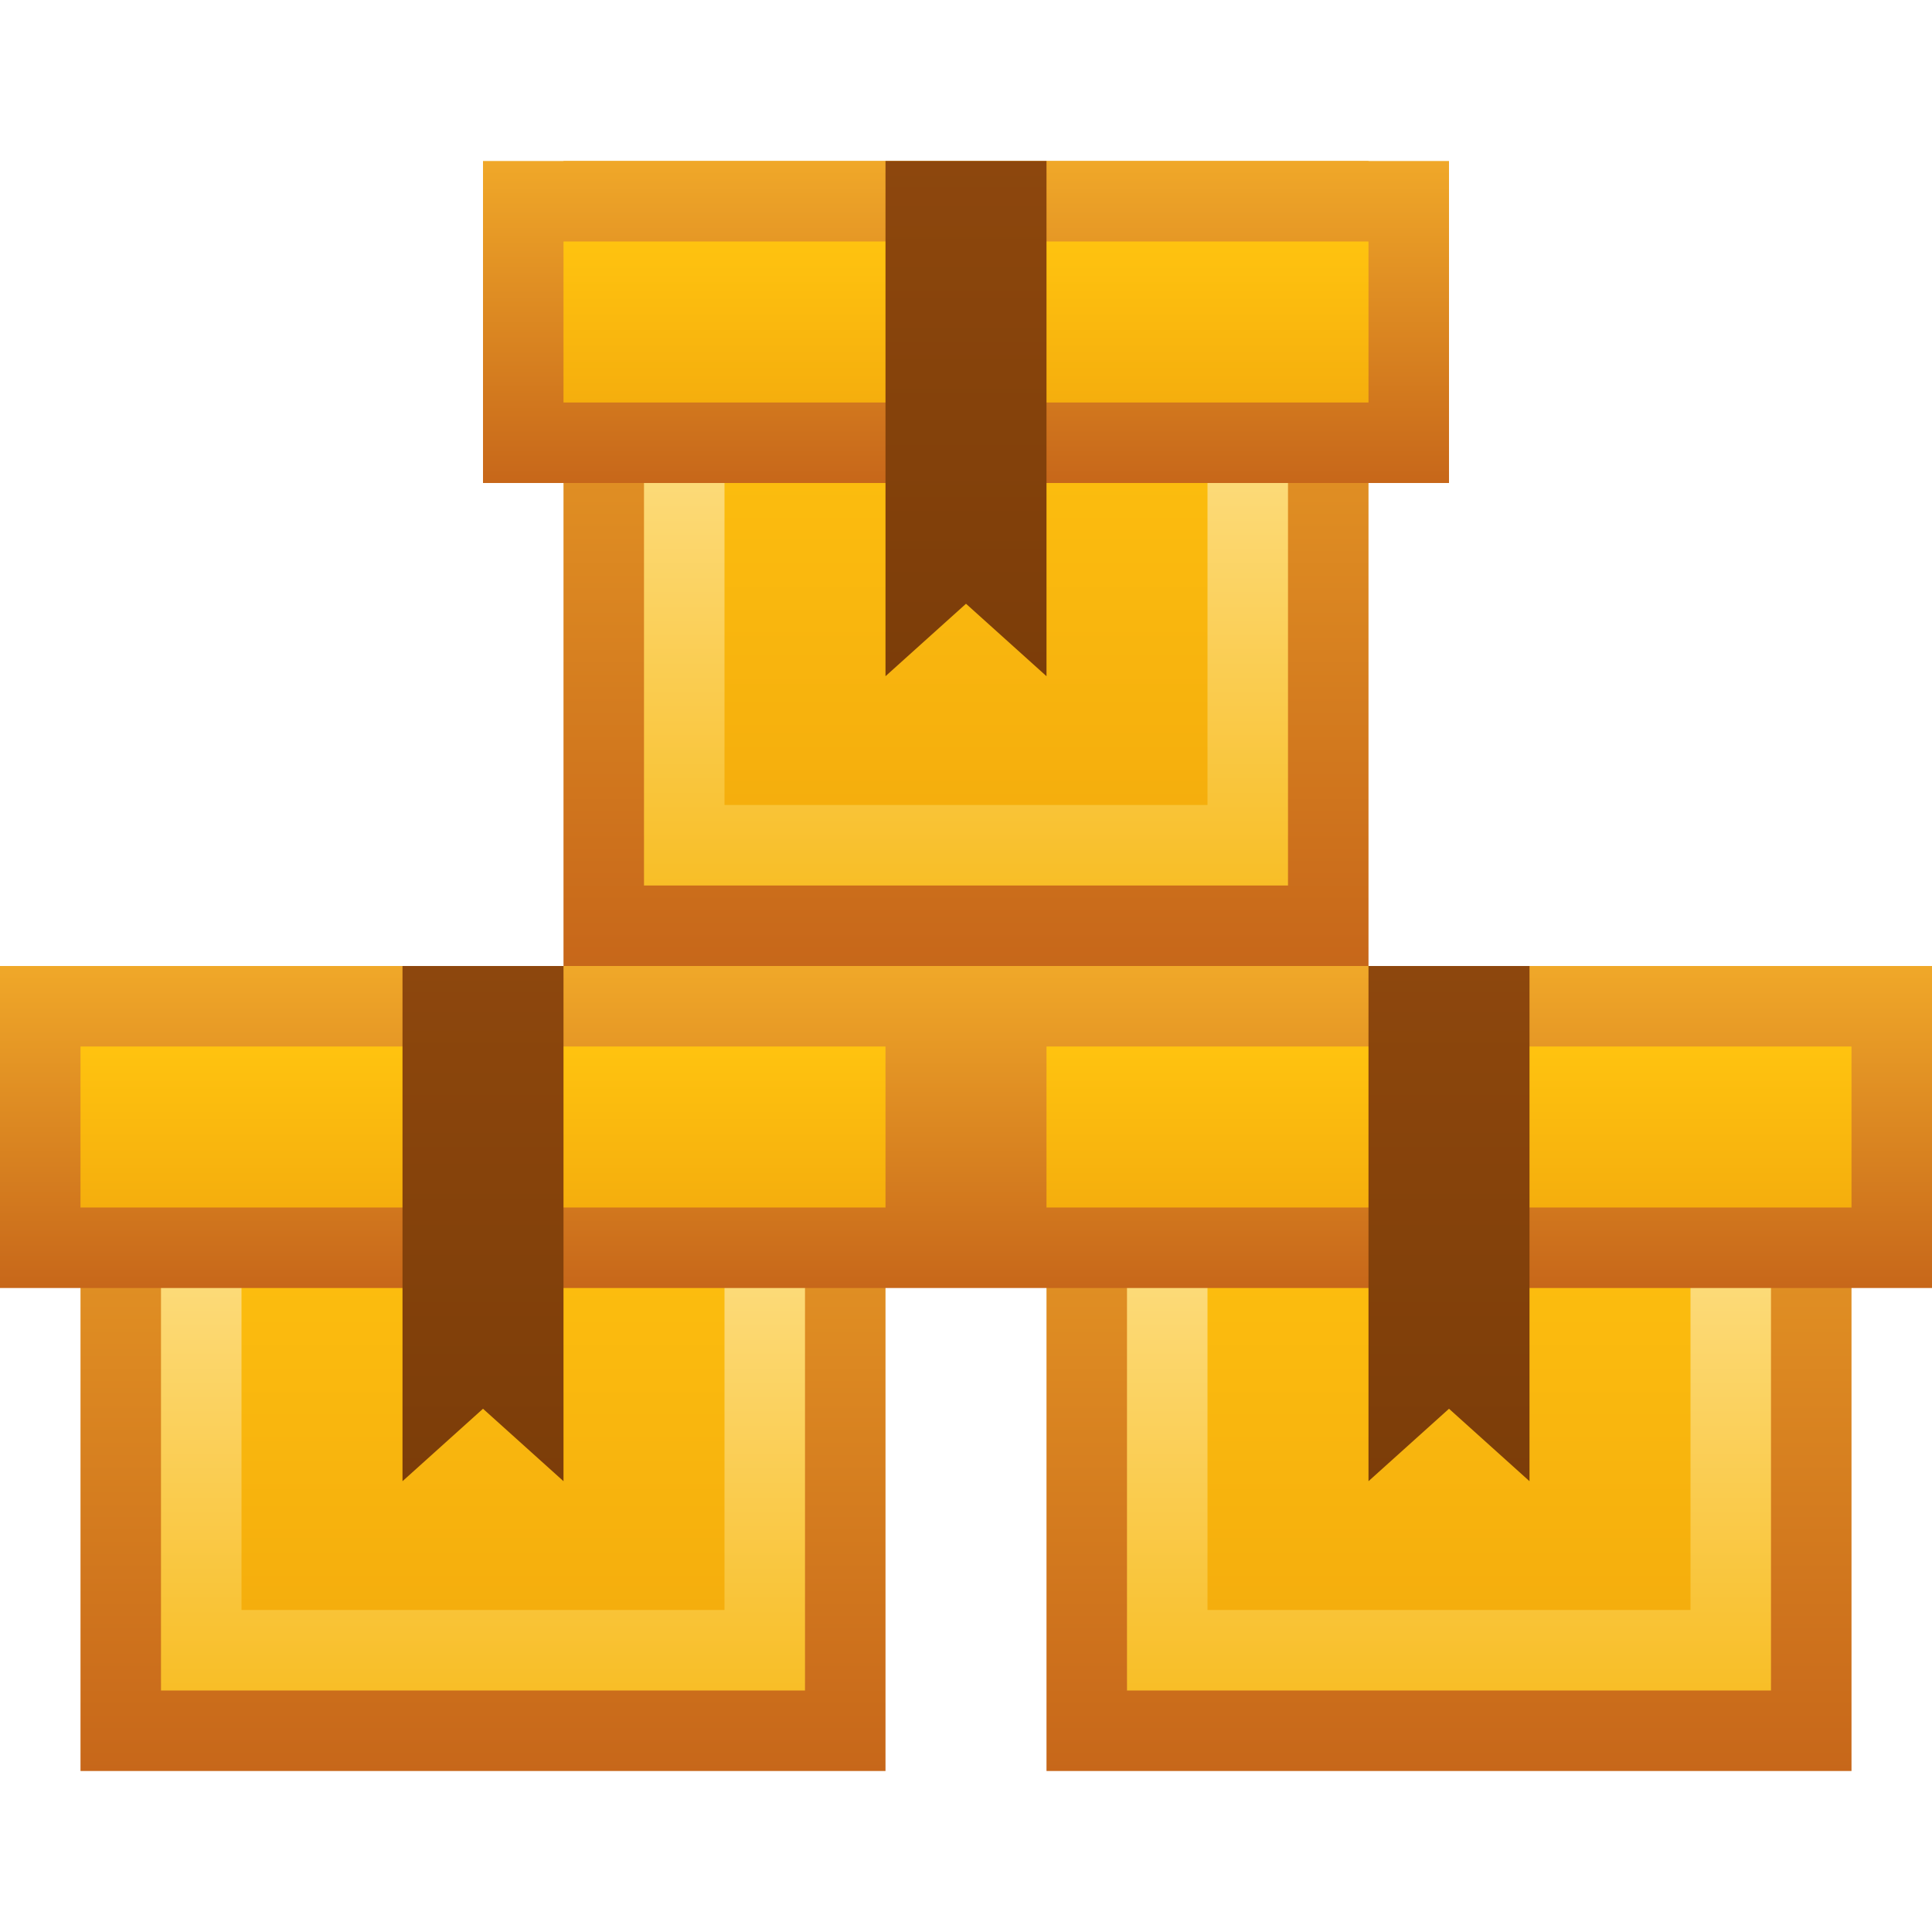
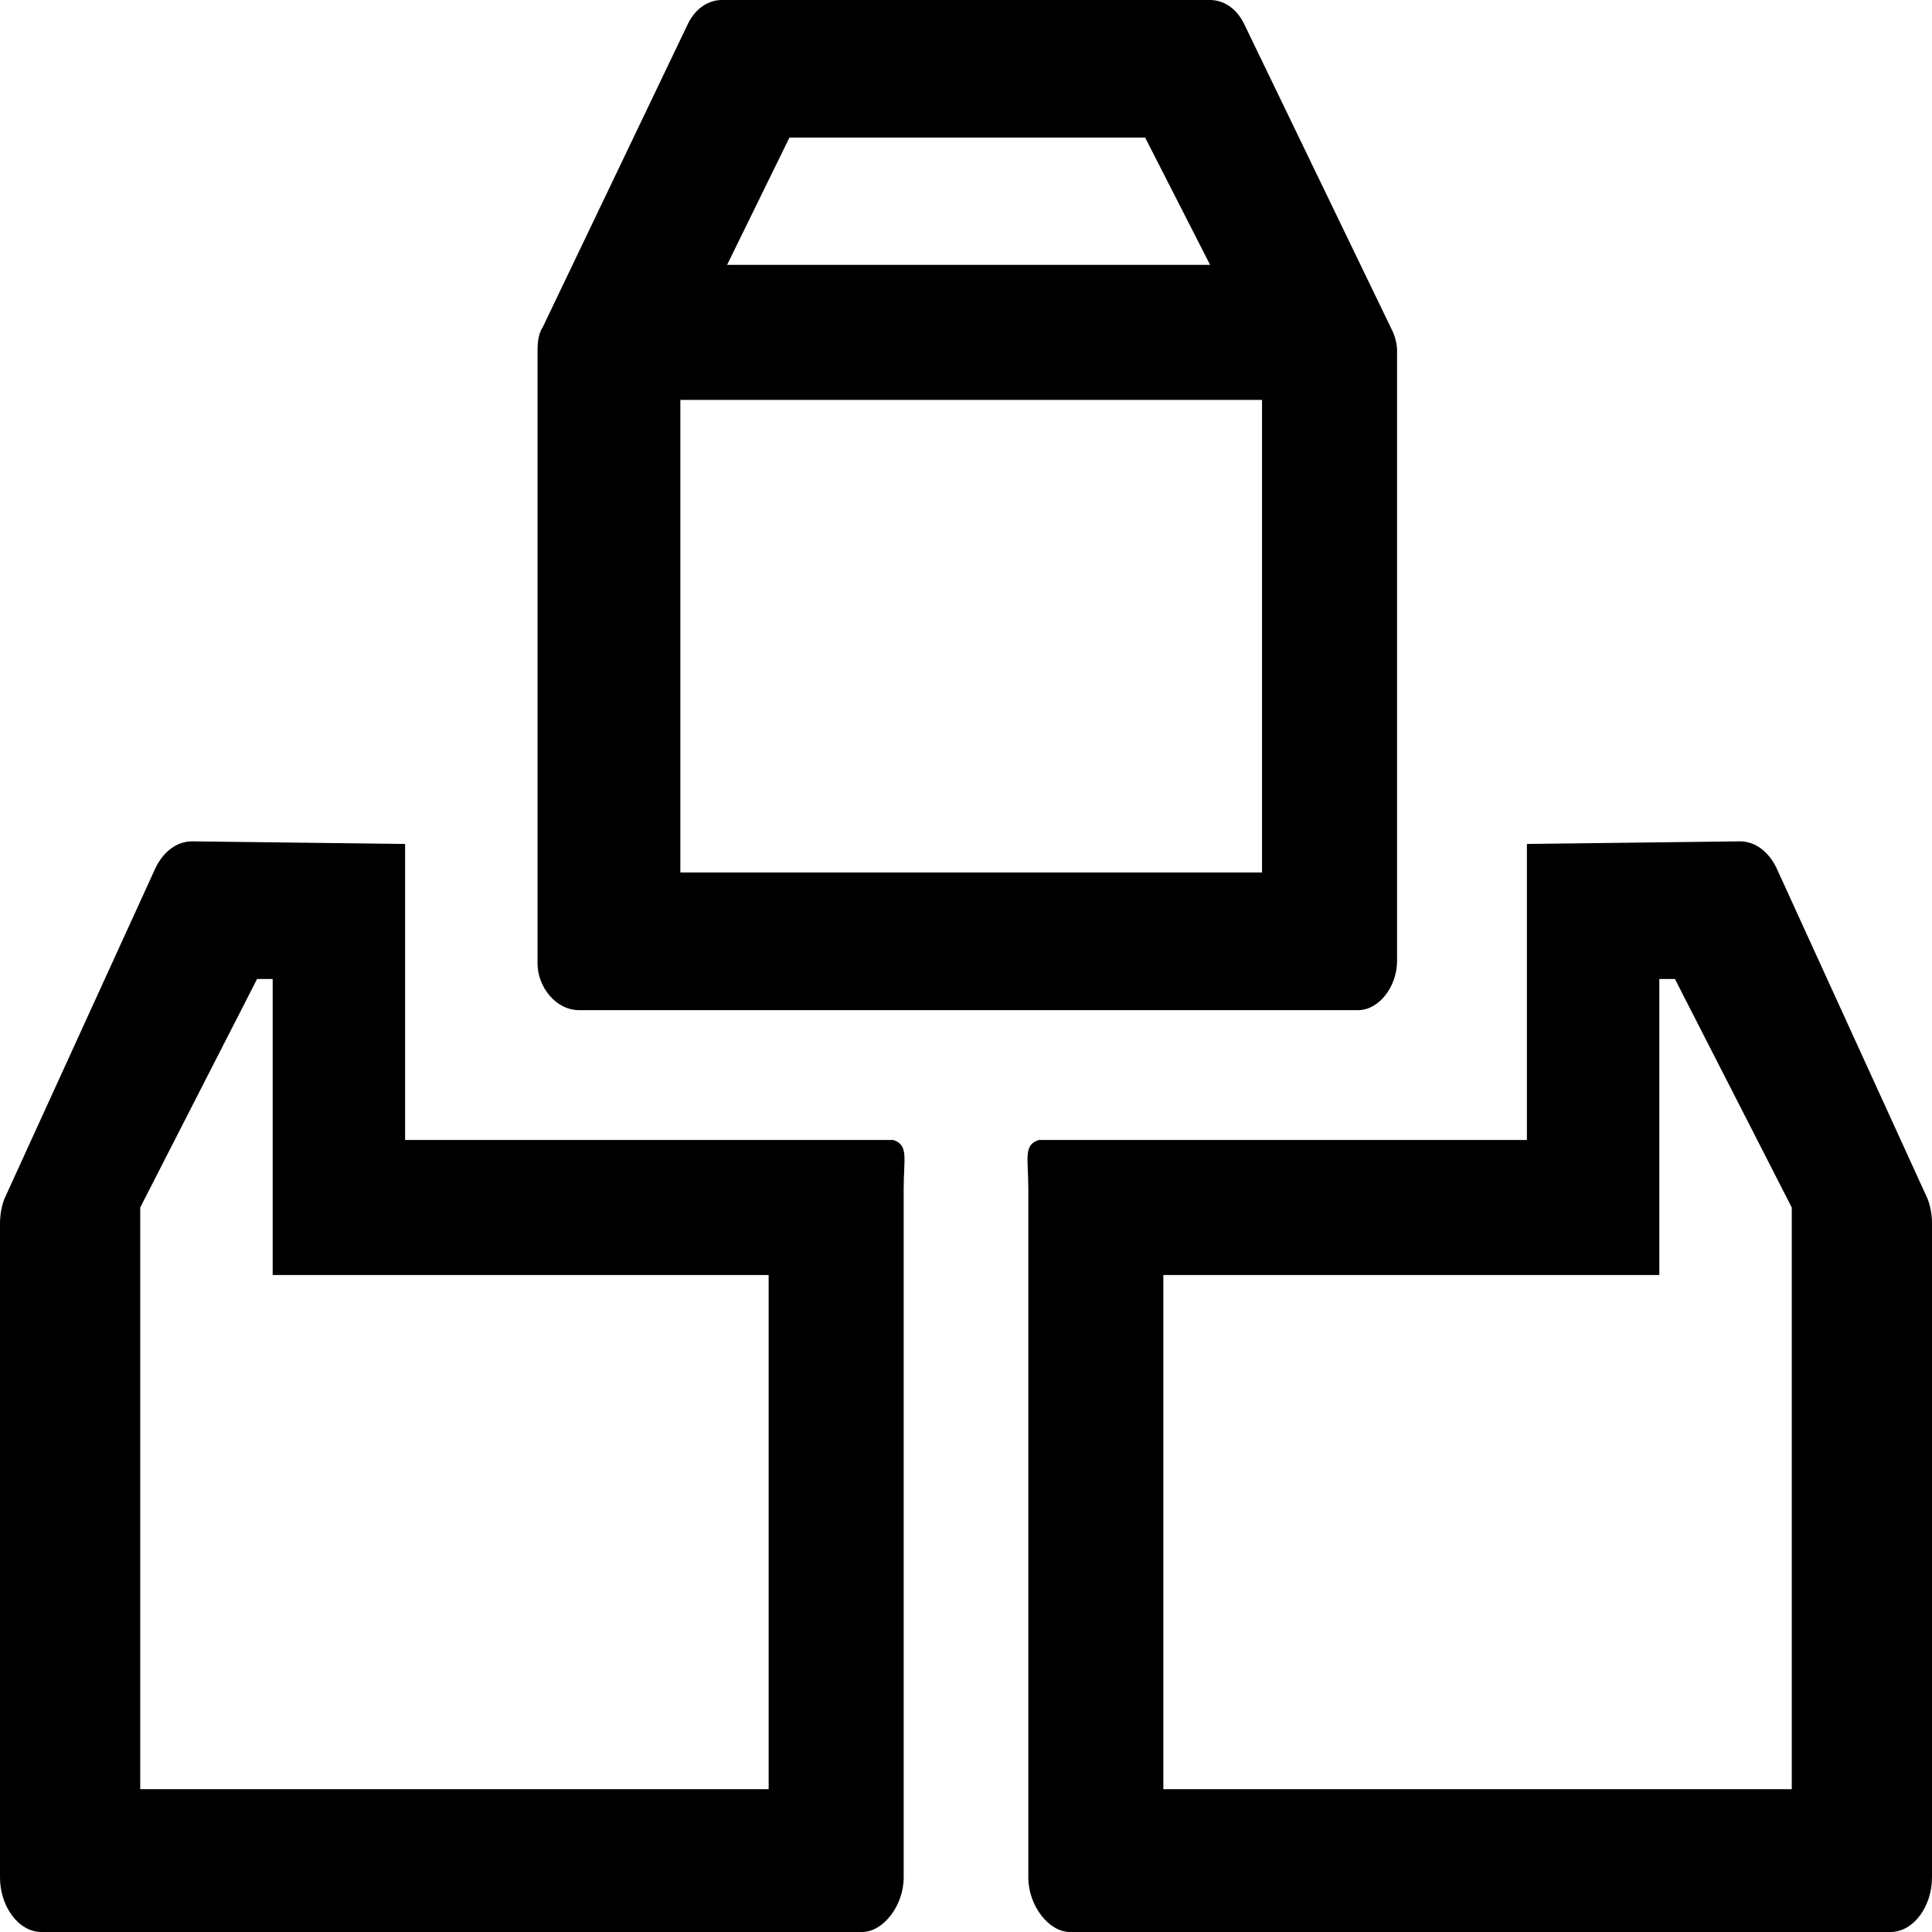
- <svg xmlns="http://www.w3.org/2000/svg" version="1.1" x="0px" y="0px" width="24px" height="24px" viewBox="0 -2 24 24" style="overflow:visible;enable-background:new 0 -2 24 24;" xml:space="preserve" preserveAspectRatio="xMinYMid meet">
-   <defs>
- </defs>
-   <linearGradient id="SVGID_1_" gradientUnits="userSpaceOnUse" x1="18" y1="10" x2="18" y2="20">
-     <stop offset="0" style="stop-color:#F0A829" />
-     <stop offset="1" style="stop-color:#C7671A" />
-   </linearGradient>
-   <rect x="13" y="10" style="fill:url(#SVGID_1_);" width="10" height="10" />
-   <linearGradient id="SVGID_2_" gradientUnits="userSpaceOnUse" x1="18" y1="11" x2="18" y2="19">
-     <stop offset="0" style="stop-color:#FFEBA8" />
-     <stop offset="1" style="stop-color:#F8BE27" />
-   </linearGradient>
-   <rect x="14" y="11" style="fill:url(#SVGID_2_);" width="8" height="8" />
-   <linearGradient id="SVGID_3_" gradientUnits="userSpaceOnUse" x1="18" y1="12" x2="18" y2="18">
-     <stop offset="0" style="stop-color:#FFC30F" />
-     <stop offset="1" style="stop-color:#F5AE0D" />
-   </linearGradient>
-   <rect x="15" y="12" style="fill:url(#SVGID_3_);" width="6" height="6" />
-   <linearGradient id="SVGID_4_" gradientUnits="userSpaceOnUse" x1="18" y1="10" x2="18" y2="14.001">
-     <stop offset="0" style="stop-color:#F0A829" />
-     <stop offset="1" style="stop-color:#C7671A" />
-   </linearGradient>
-   <rect x="12" y="10" style="fill:url(#SVGID_4_);" width="12" height="4" />
-   <linearGradient id="SVGID_5_" gradientUnits="userSpaceOnUse" x1="18" y1="11" x2="18" y2="13.001">
-     <stop offset="0" style="stop-color:#FFC30F" />
-     <stop offset="1" style="stop-color:#F5AE0D" />
-   </linearGradient>
-   <rect x="13" y="11" style="fill:url(#SVGID_5_);" width="10" height="2" />
-   <linearGradient id="SVGID_6_" gradientUnits="userSpaceOnUse" x1="18" y1="10" x2="18" y2="16.423">
-     <stop offset="0" style="stop-color:#8D470D" />
-     <stop offset="1" style="stop-color:#7C3D09" />
-   </linearGradient>
-   <polygon style="fill:url(#SVGID_6_);" points="17,10 17,11.7 17,15 17,16.4 18,15.5 19,16.4 19,15 19,11.7 19,10 " />
-   <linearGradient id="SVGID_7_" gradientUnits="userSpaceOnUse" x1="6" y1="10" x2="6" y2="20">
-     <stop offset="0" style="stop-color:#F0A829" />
-     <stop offset="1" style="stop-color:#C7671A" />
-   </linearGradient>
-   <rect x="1" y="10" style="fill:url(#SVGID_7_);" width="10" height="10" />
-   <linearGradient id="SVGID_8_" gradientUnits="userSpaceOnUse" x1="6" y1="11" x2="6" y2="19">
-     <stop offset="0" style="stop-color:#FFEBA8" />
-     <stop offset="1" style="stop-color:#F8BE27" />
-   </linearGradient>
-   <rect x="2" y="11" style="fill:url(#SVGID_8_);" width="8" height="8" />
-   <linearGradient id="SVGID_9_" gradientUnits="userSpaceOnUse" x1="6" y1="12" x2="6" y2="18">
-     <stop offset="0" style="stop-color:#FFC30F" />
-     <stop offset="1" style="stop-color:#F5AE0D" />
-   </linearGradient>
-   <rect x="3" y="12" style="fill:url(#SVGID_9_);" width="6" height="6" />
-   <linearGradient id="SVGID_10_" gradientUnits="userSpaceOnUse" x1="6" y1="10" x2="6" y2="14.001">
-     <stop offset="0" style="stop-color:#F0A829" />
-     <stop offset="1" style="stop-color:#C7671A" />
-   </linearGradient>
-   <rect y="10" style="fill:url(#SVGID_10_);" width="12" height="4" />
-   <linearGradient id="SVGID_11_" gradientUnits="userSpaceOnUse" x1="6" y1="11" x2="6" y2="13.001">
-     <stop offset="0" style="stop-color:#FFC30F" />
-     <stop offset="1" style="stop-color:#F5AE0D" />
-   </linearGradient>
-   <rect x="1" y="11" style="fill:url(#SVGID_11_);" width="10" height="2" />
-   <linearGradient id="SVGID_12_" gradientUnits="userSpaceOnUse" x1="6" y1="10" x2="6" y2="16.423">
-     <stop offset="0" style="stop-color:#8D470D" />
-     <stop offset="1" style="stop-color:#7C3D09" />
-   </linearGradient>
-   <polygon style="fill:url(#SVGID_12_);" points="5,10 5,11.7 5,15 5,16.4 6,15.5 7,16.4 7,15 7,11.7 7,10 " />
-   <linearGradient id="SVGID_13_" gradientUnits="userSpaceOnUse" x1="11.999" y1="0" x2="11.999" y2="10">
-     <stop offset="0" style="stop-color:#F0A829" />
-     <stop offset="1" style="stop-color:#C7671A" />
-   </linearGradient>
-   <rect x="7" style="fill:url(#SVGID_13_);" width="10" height="10" />
-   <linearGradient id="SVGID_14_" gradientUnits="userSpaceOnUse" x1="11.999" y1="1" x2="11.999" y2="9">
-     <stop offset="0" style="stop-color:#FFEBA8" />
-     <stop offset="1" style="stop-color:#F8BE27" />
-   </linearGradient>
-   <rect x="8" y="1" style="fill:url(#SVGID_14_);" width="8" height="8" />
-   <linearGradient id="SVGID_15_" gradientUnits="userSpaceOnUse" x1="11.999" y1="2" x2="11.999" y2="8">
-     <stop offset="0" style="stop-color:#FFC30F" />
-     <stop offset="1" style="stop-color:#F5AE0D" />
-   </linearGradient>
-   <rect x="9" y="2" style="fill:url(#SVGID_15_);" width="6" height="6" />
-   <linearGradient id="SVGID_16_" gradientUnits="userSpaceOnUse" x1="11.999" y1="0" x2="11.999" y2="4">
-     <stop offset="0" style="stop-color:#F0A829" />
-     <stop offset="1" style="stop-color:#C7671A" />
-   </linearGradient>
-   <rect x="6" style="fill:url(#SVGID_16_);" width="12" height="4" />
-   <linearGradient id="SVGID_17_" gradientUnits="userSpaceOnUse" x1="11.999" y1="1" x2="11.999" y2="3">
-     <stop offset="0" style="stop-color:#FFC30F" />
-     <stop offset="1" style="stop-color:#F5AE0D" />
-   </linearGradient>
-   <rect x="7" y="1" style="fill:url(#SVGID_17_);" width="10" height="2" />
-   <linearGradient id="SVGID_18_" gradientUnits="userSpaceOnUse" x1="11.999" y1="0" x2="11.999" y2="6.423">
-     <stop offset="0" style="stop-color:#8D470D" />
-     <stop offset="1" style="stop-color:#7C3D09" />
-   </linearGradient>
-   <polygon style="fill:url(#SVGID_18_);" points="11,0 11,1.7 11,5 11,6.4 12,5.5 13,6.4 13,5 13,1.7 13,0 " />
+ <svg xmlns="http://www.w3.org/2000/svg" width="74.4" height="74.4" style="enable-background:new 0 0 74.4 74.4" xml:space="preserve" preserveAspectRatio="xMinYMid meet">
+   <path d="M34.4 43.9H15.6V32.5l-8.2-.1c-.6 0-1.1.4-1.4 1L.2 46.1c-.1.2-.2.6-.2 1v25.2c0 1.1.7 2.1 1.6 2.1h31.6c.8 0 1.6-1 1.6-2.1V45.8c0-1.2.2-1.7-.4-1.9zm-4.8 25H5.4V46.5l4.5-8.8h.6v11.4h19.1v19.8zM39.6 45.8v26.5c0 1.1.8 2.1 1.6 2.1h31.6c.9 0 1.6-1 1.6-2.1V47.1c0-.4-.1-.8-.2-1l-5.8-12.7c-.3-.6-.8-1-1.4-1l-8.2.1v11.4H40c-.6.2-.4.7-.4 1.9zm5.2 3.3h19.1V37.7h.6l4.5 8.8v22.4H44.8V49.1z" />
+   <path d="M53.6 12.7 47.9.9c-.3-.6-.8-.9-1.3-.9H27.8c-.5 0-1 .3-1.3.9l-5.6 11.7c-.2.3-.2.7-.2 1v23.5c0 .9.7 1.8 1.6 1.8h30c.8 0 1.5-.9 1.5-1.9V13.5c0-.3-.1-.6-.2-.8zM30.4 5.3h13.7l2.5 4.9H28l2.4-4.9zm18.2 28.3H26.2V15.4h22.4v18.2z" />
+   <path style="fill:none" d="M0 0h74.4v74.4H0z" />
</svg>
